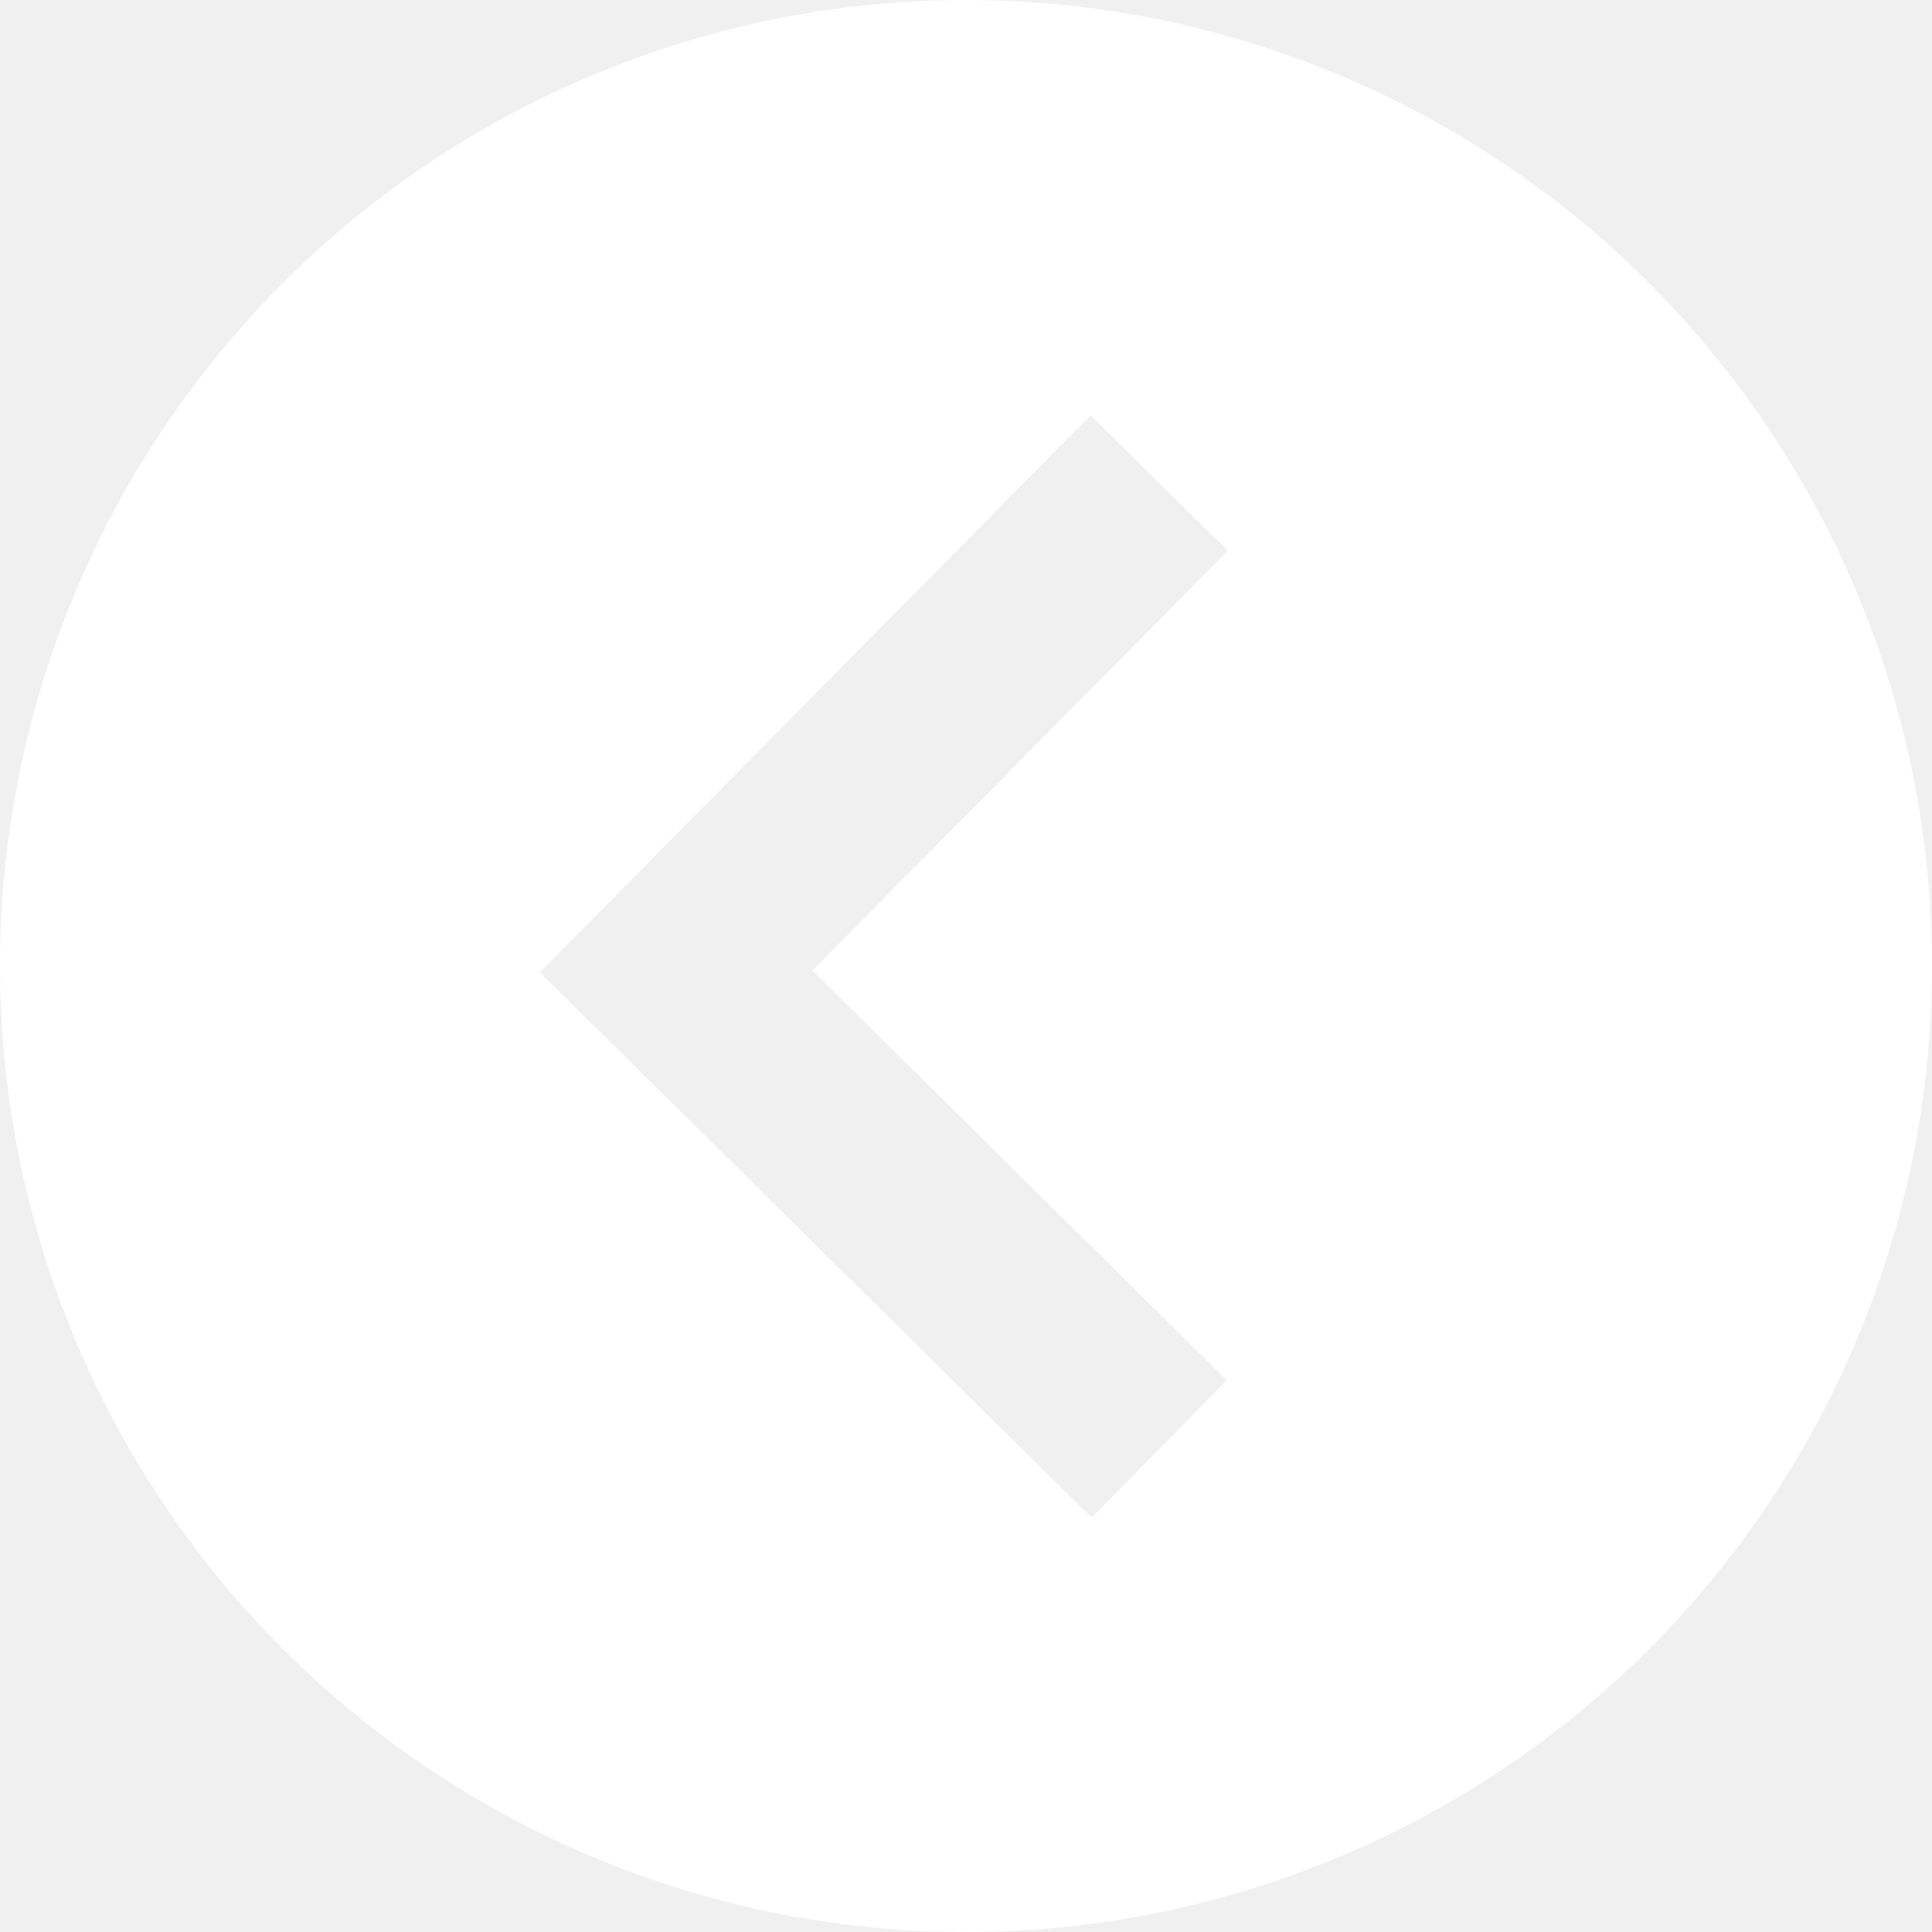
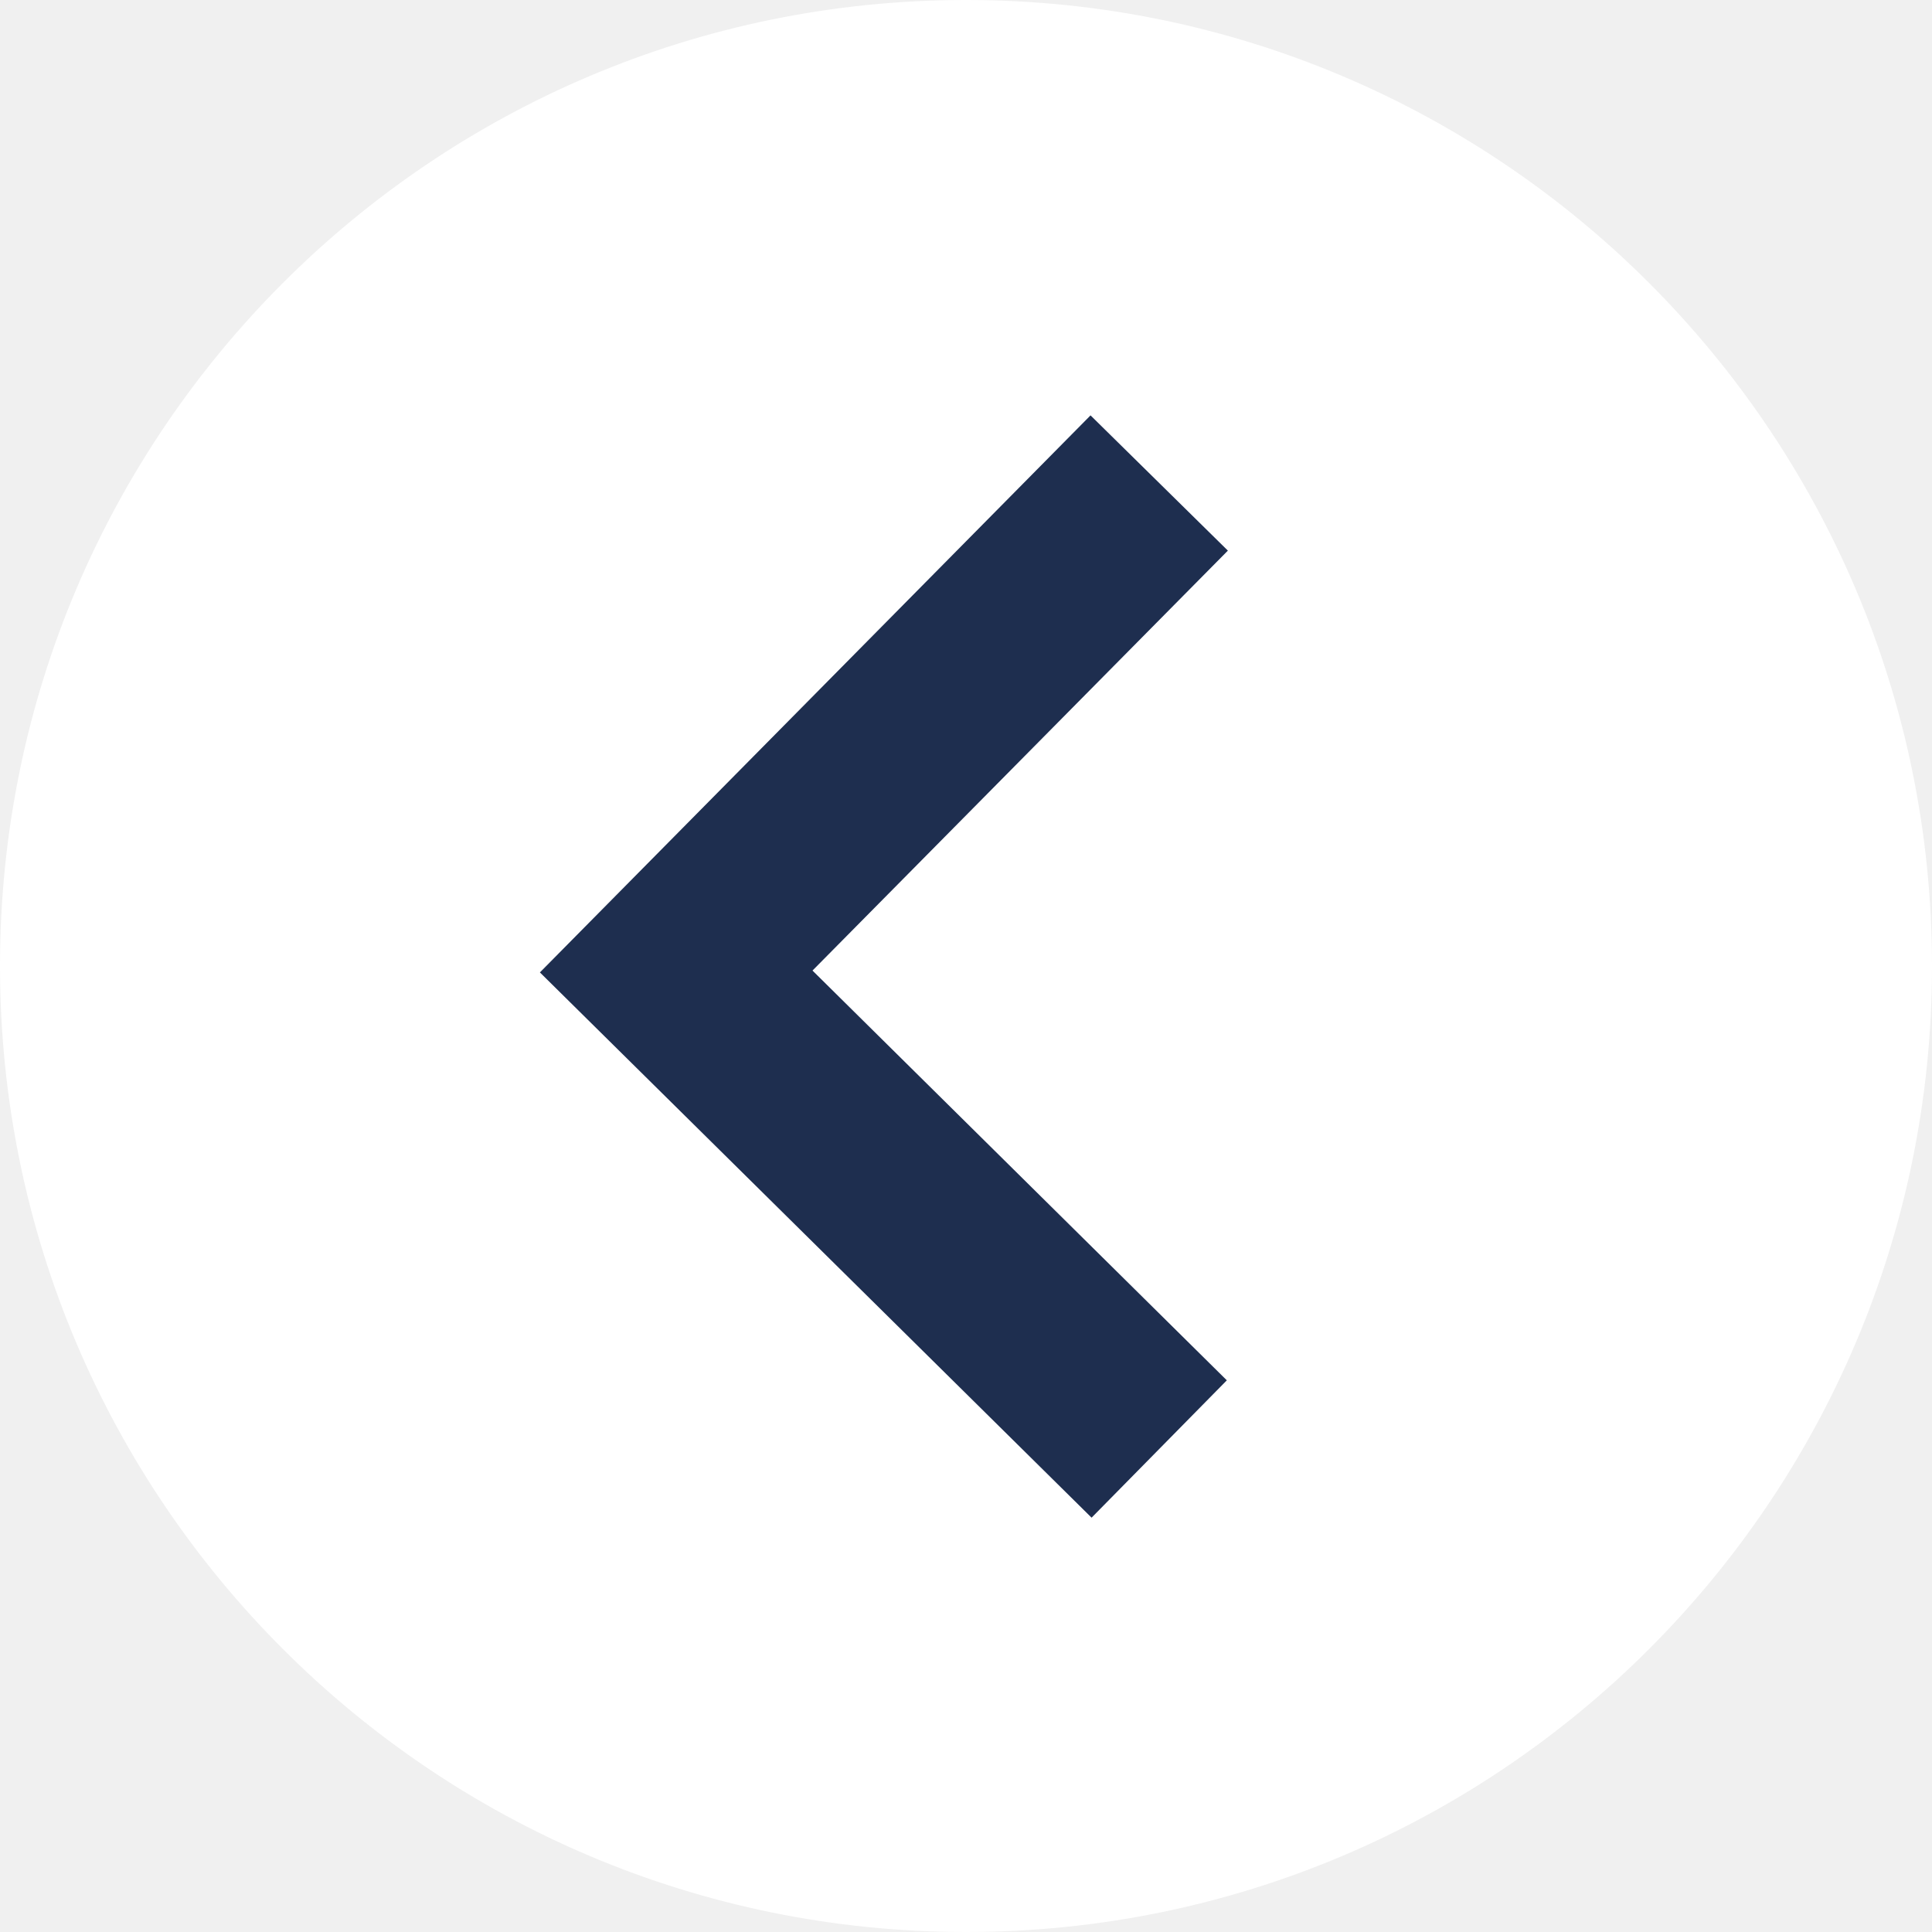
- <svg xmlns="http://www.w3.org/2000/svg" width="22" height="22" viewBox="0 0 22 22" fill="none">
-   <path d="M11 22C8.824 22 6.698 21.355 4.889 20.146C3.08 18.938 1.67 17.22 0.837 15.21C0.005 13.2 -0.213 10.988 0.211 8.854C0.636 6.72 1.683 4.76 3.222 3.222C4.76 1.683 6.72 0.636 8.854 0.211C10.988 -0.213 13.2 0.005 15.21 0.837C17.22 1.67 18.938 3.08 20.146 4.889C21.355 6.698 22 8.824 22 11C22 13.917 20.841 16.715 18.778 18.778C16.715 20.841 13.917 22 11 22ZM12.418 4.73L6.148 11.073L12.43 17.282L13.97 15.718L9.252 11.052L13.982 6.27L12.418 4.73Z" fill="white" />
+ <svg xmlns="http://www.w3.org/2000/svg" width="22" height="22" viewBox="0 0 22 22">
+   <circle cx="11" cy="11" r="11" fill="white" />
+   <path d="M12.418 4.73L6.148 11.073L12.43 17.282L13.97 15.718L9.252 11.052L13.982 6.27L12.418 4.73Z" fill="#1E2E4F" />
</svg>
